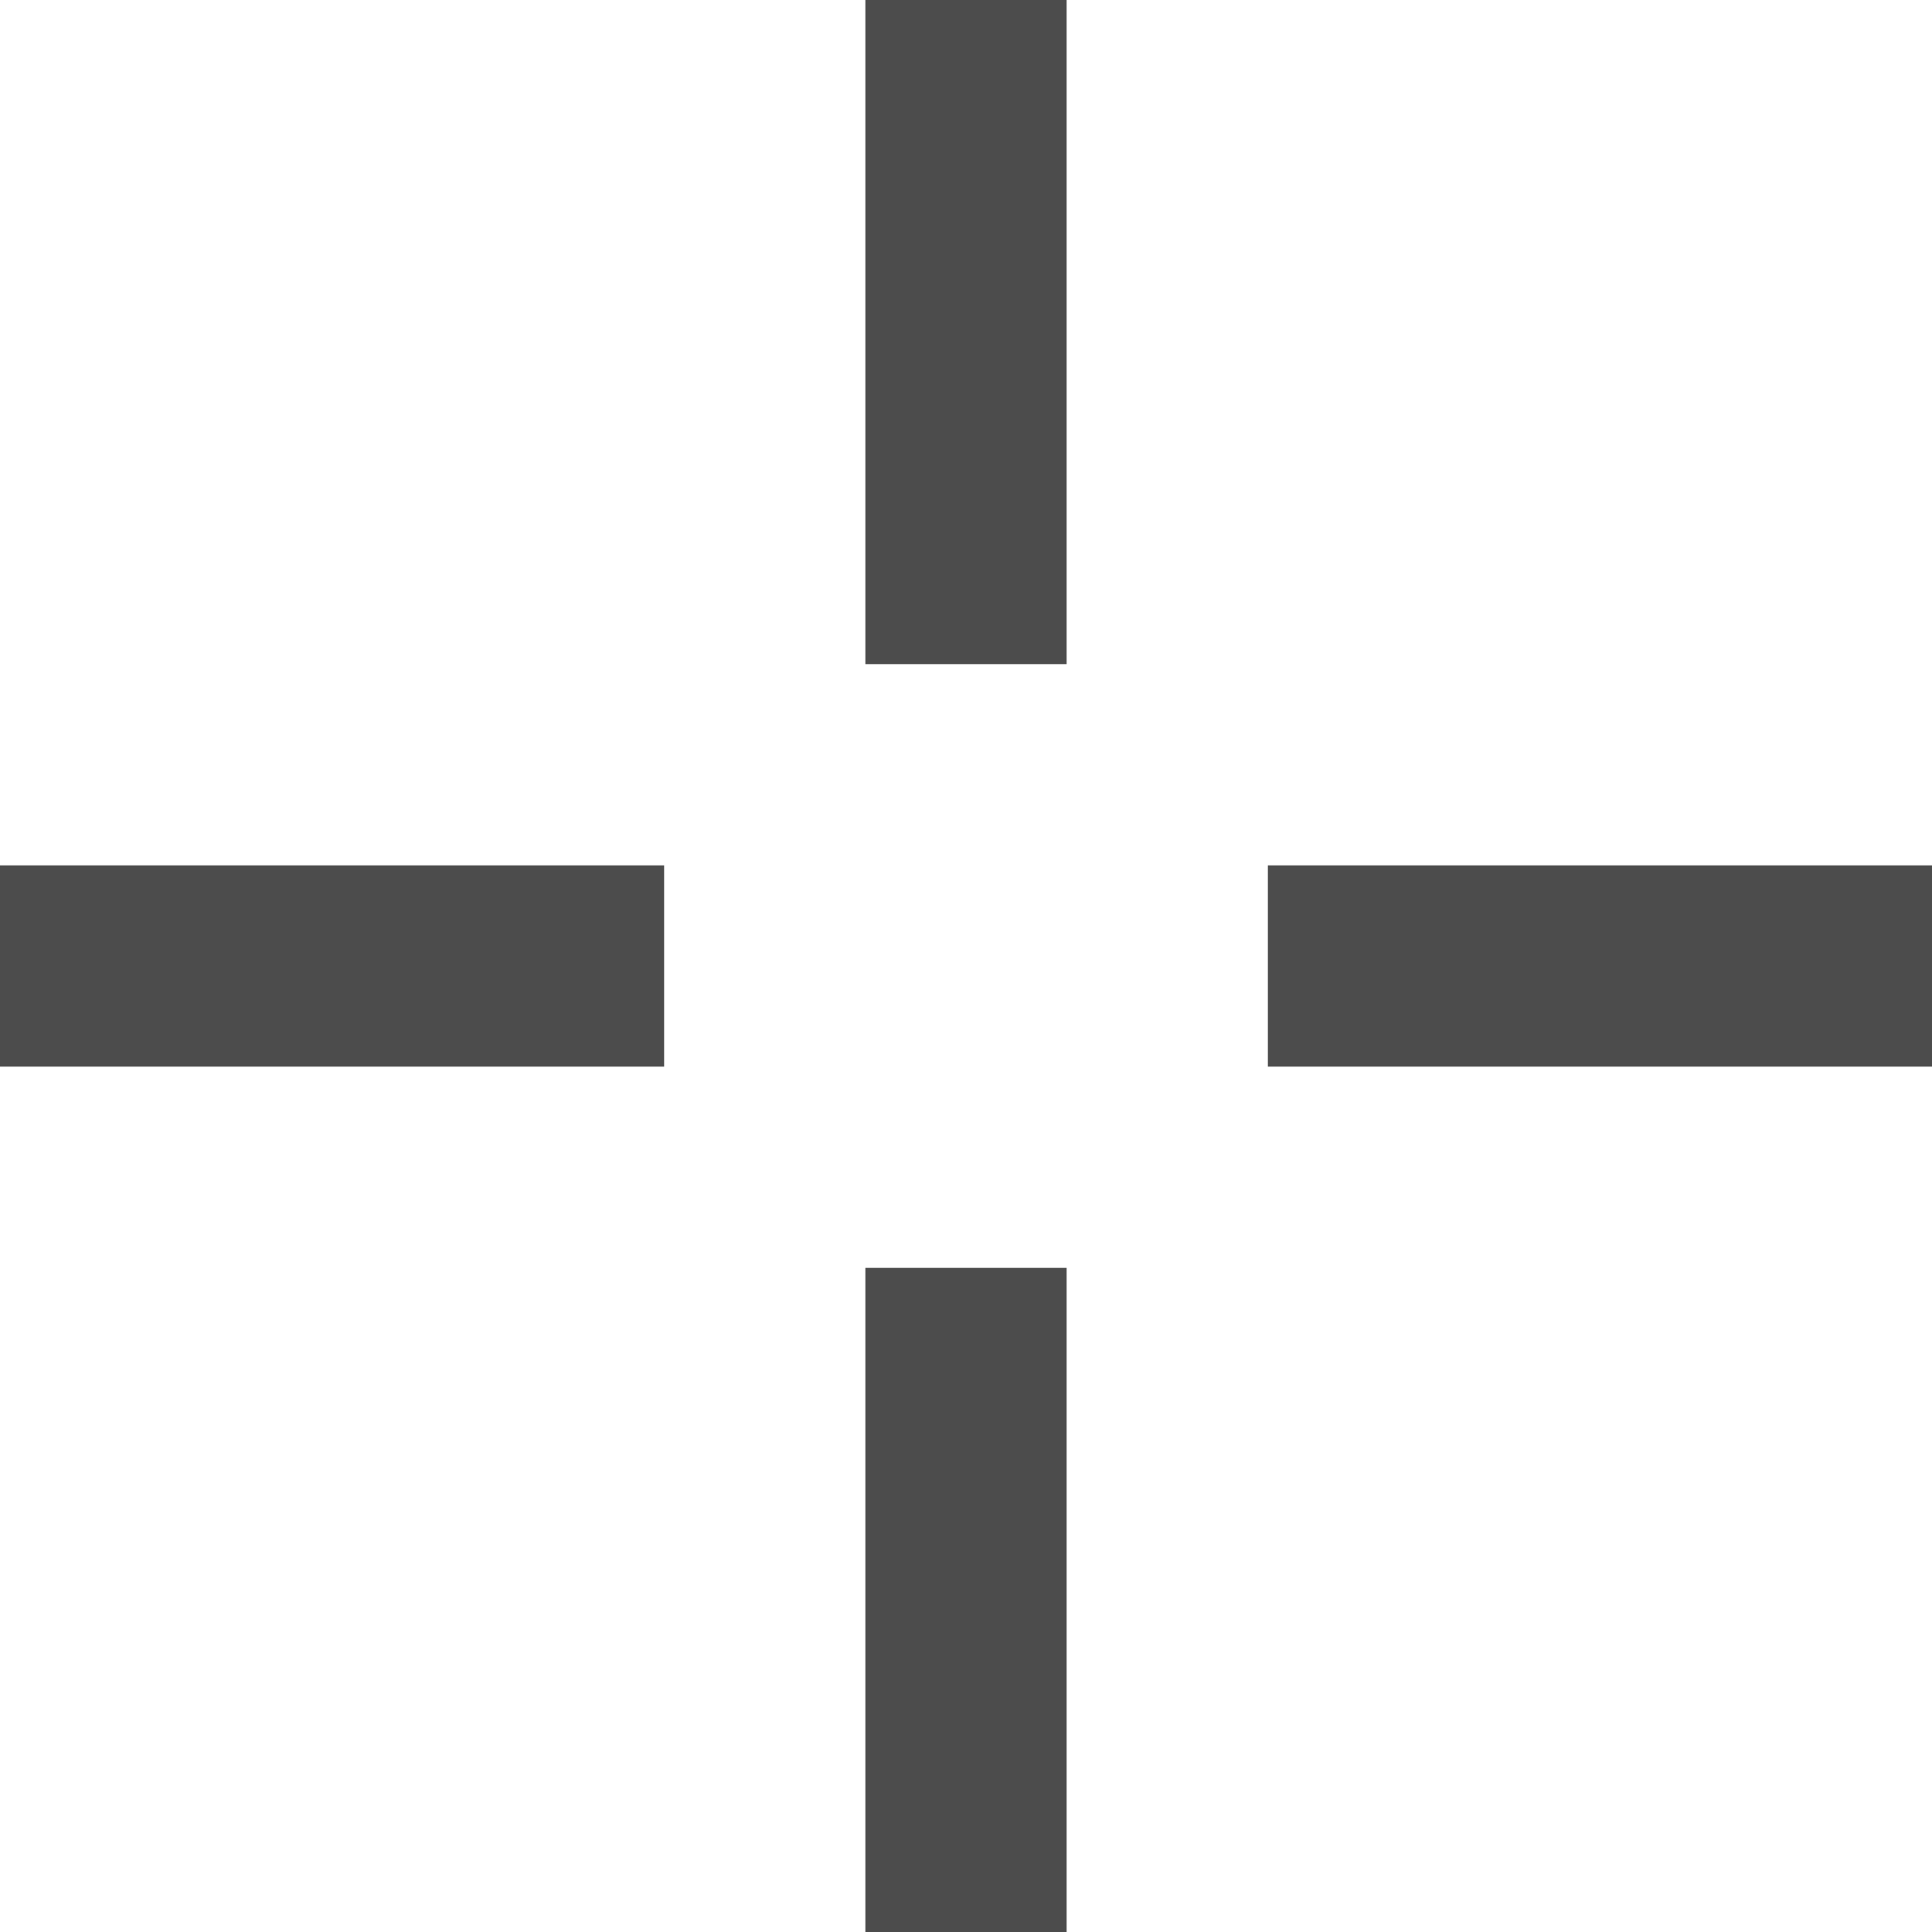
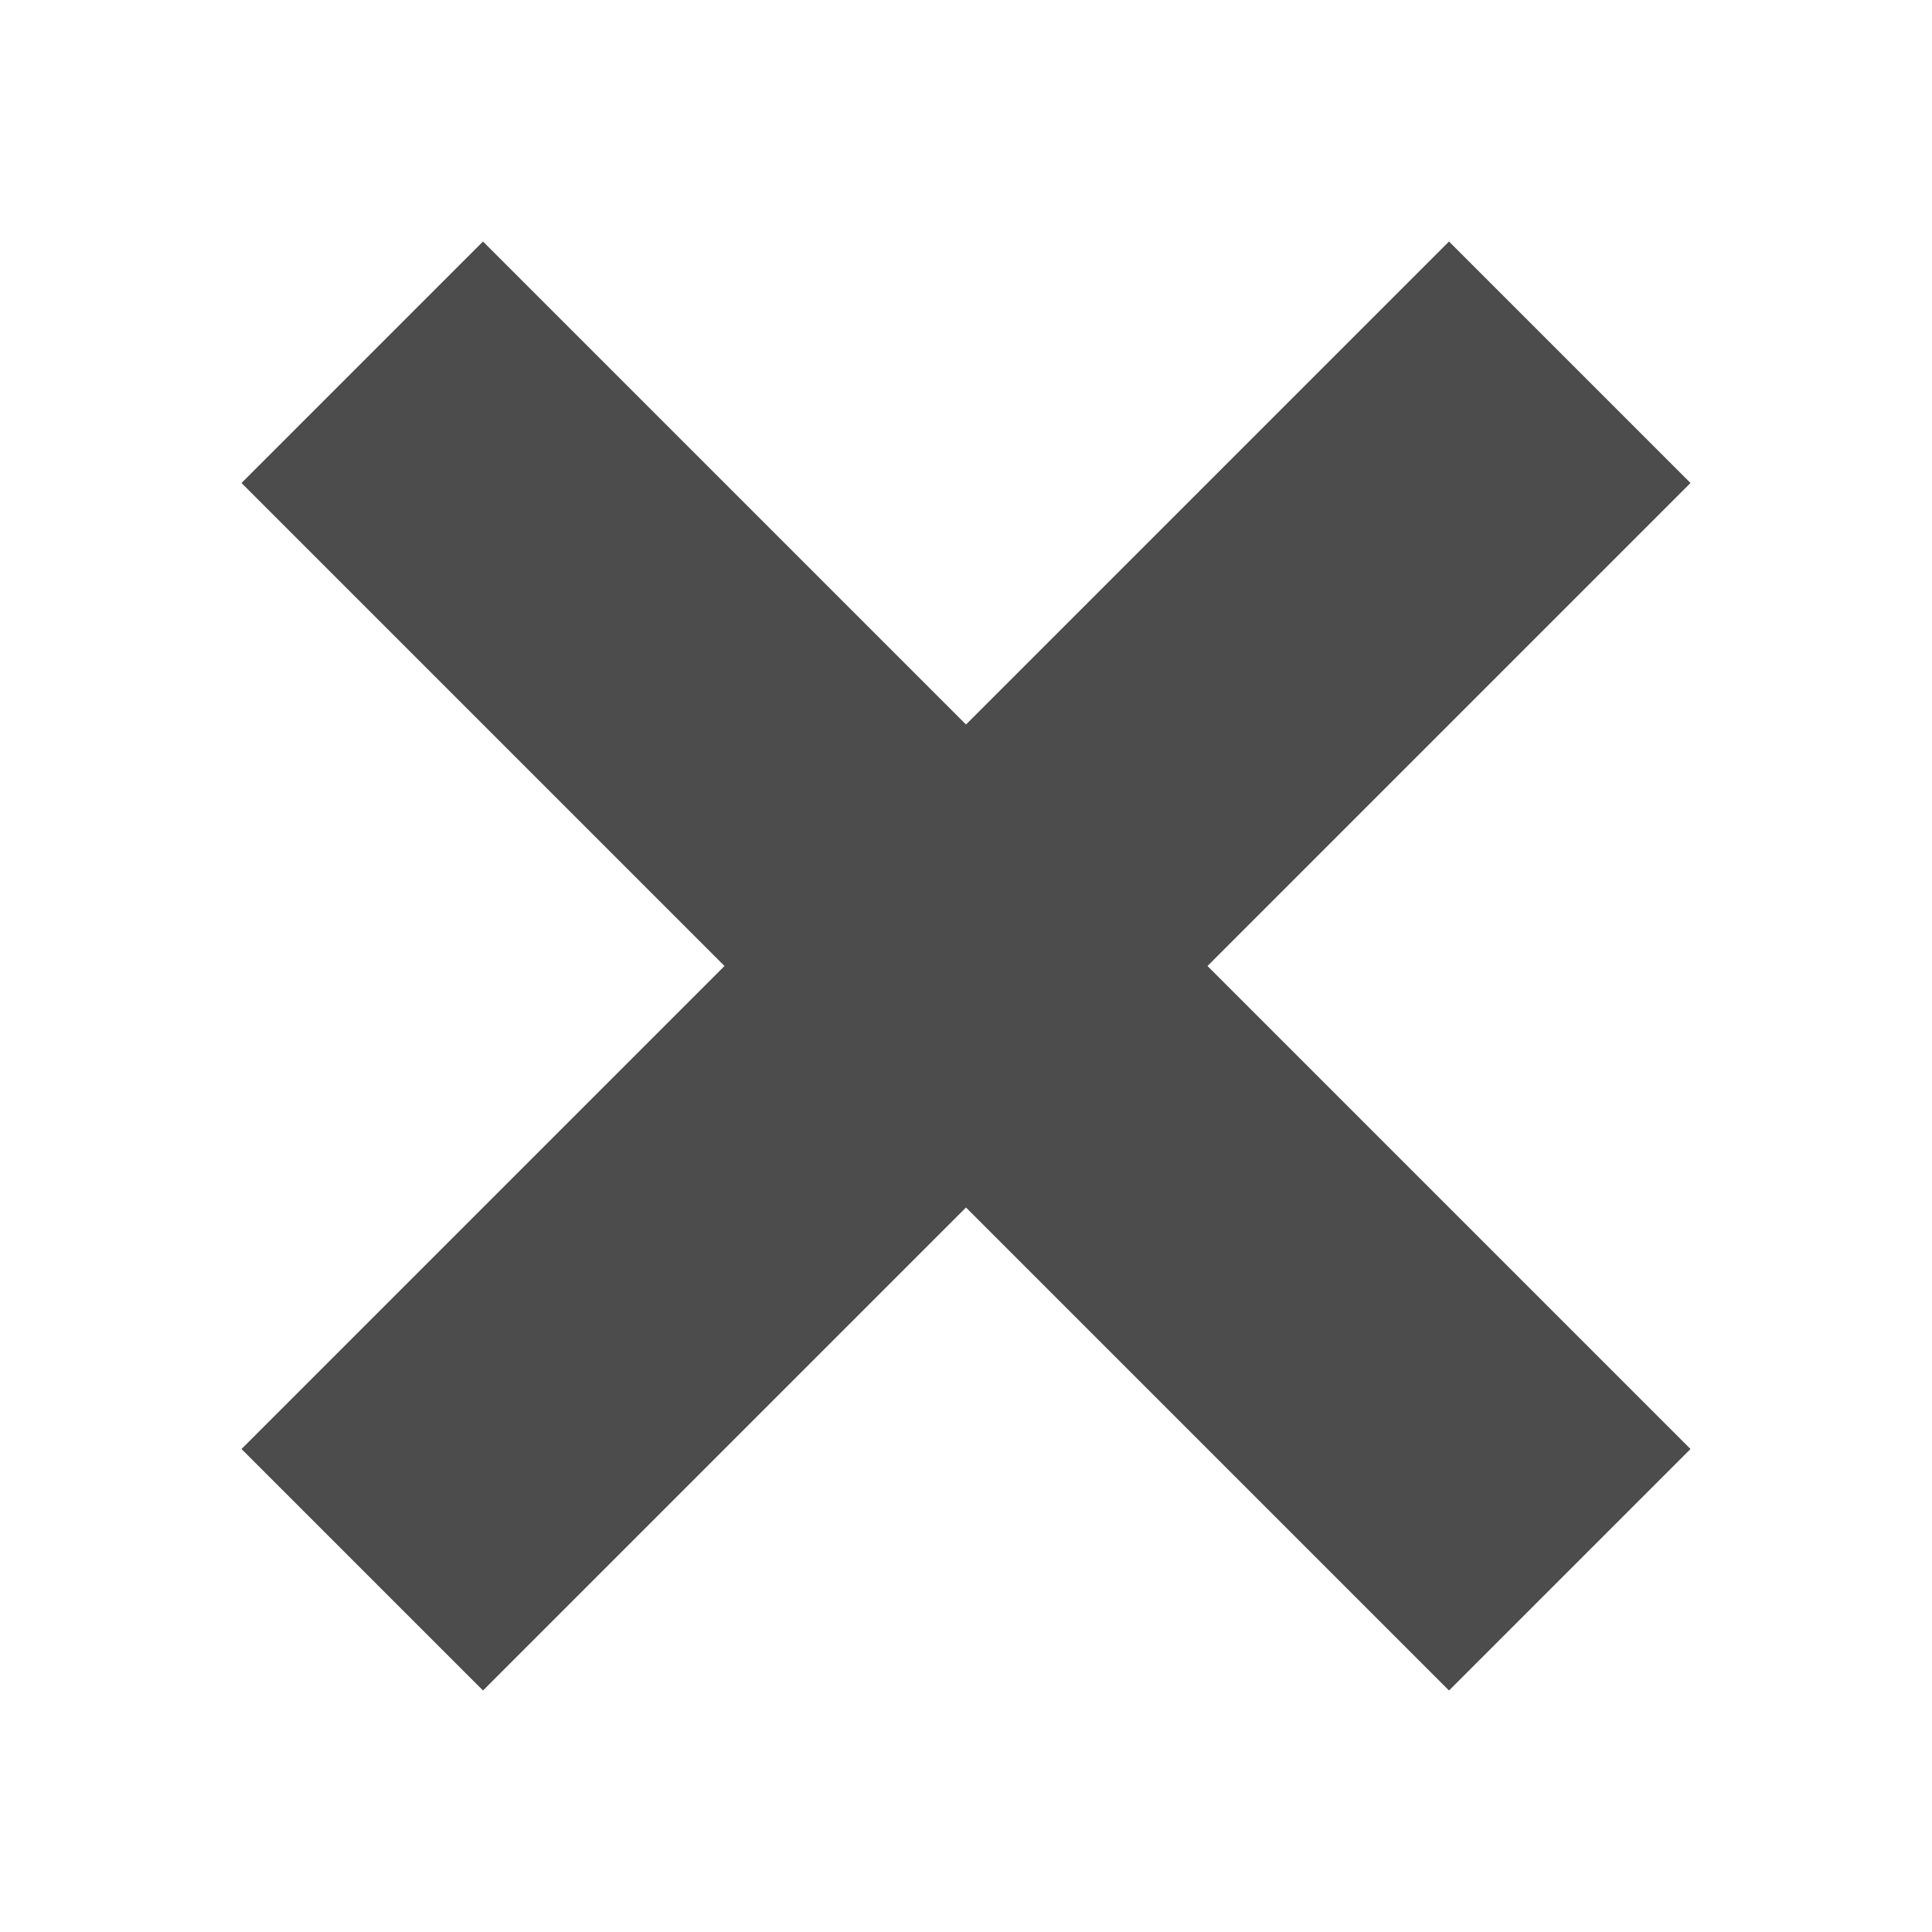
- <svg xmlns="http://www.w3.org/2000/svg" width="960" height="960" viewBox="0 0 960 960" fill="none">
-   <rect x="430" width="100" height="330" fill="#4c4c4c" />
-   <rect x="430" y="630" width="100" height="330" fill="#4c4c4c" />
-   <rect x="330" y="430" width="100" height="330" transform="rotate(90 330 430)" fill="#4c4c4c" />
-   <rect x="960" y="430" width="100" height="330" transform="rotate(90 960 430)" fill="#4c4c4c" />
+ <svg xmlns="http://www.w3.org/2000/svg" height="32" id="close" viewBox="0 0 32 32" width="32">
+   <path fill="#4c4c4c" d="M4 8 L8 4 L16 12 L24 4 L28 8 L20 16 L28 24 L24 28 L16 20 L8 28 L4 24 L12 16 z" />
</svg>
